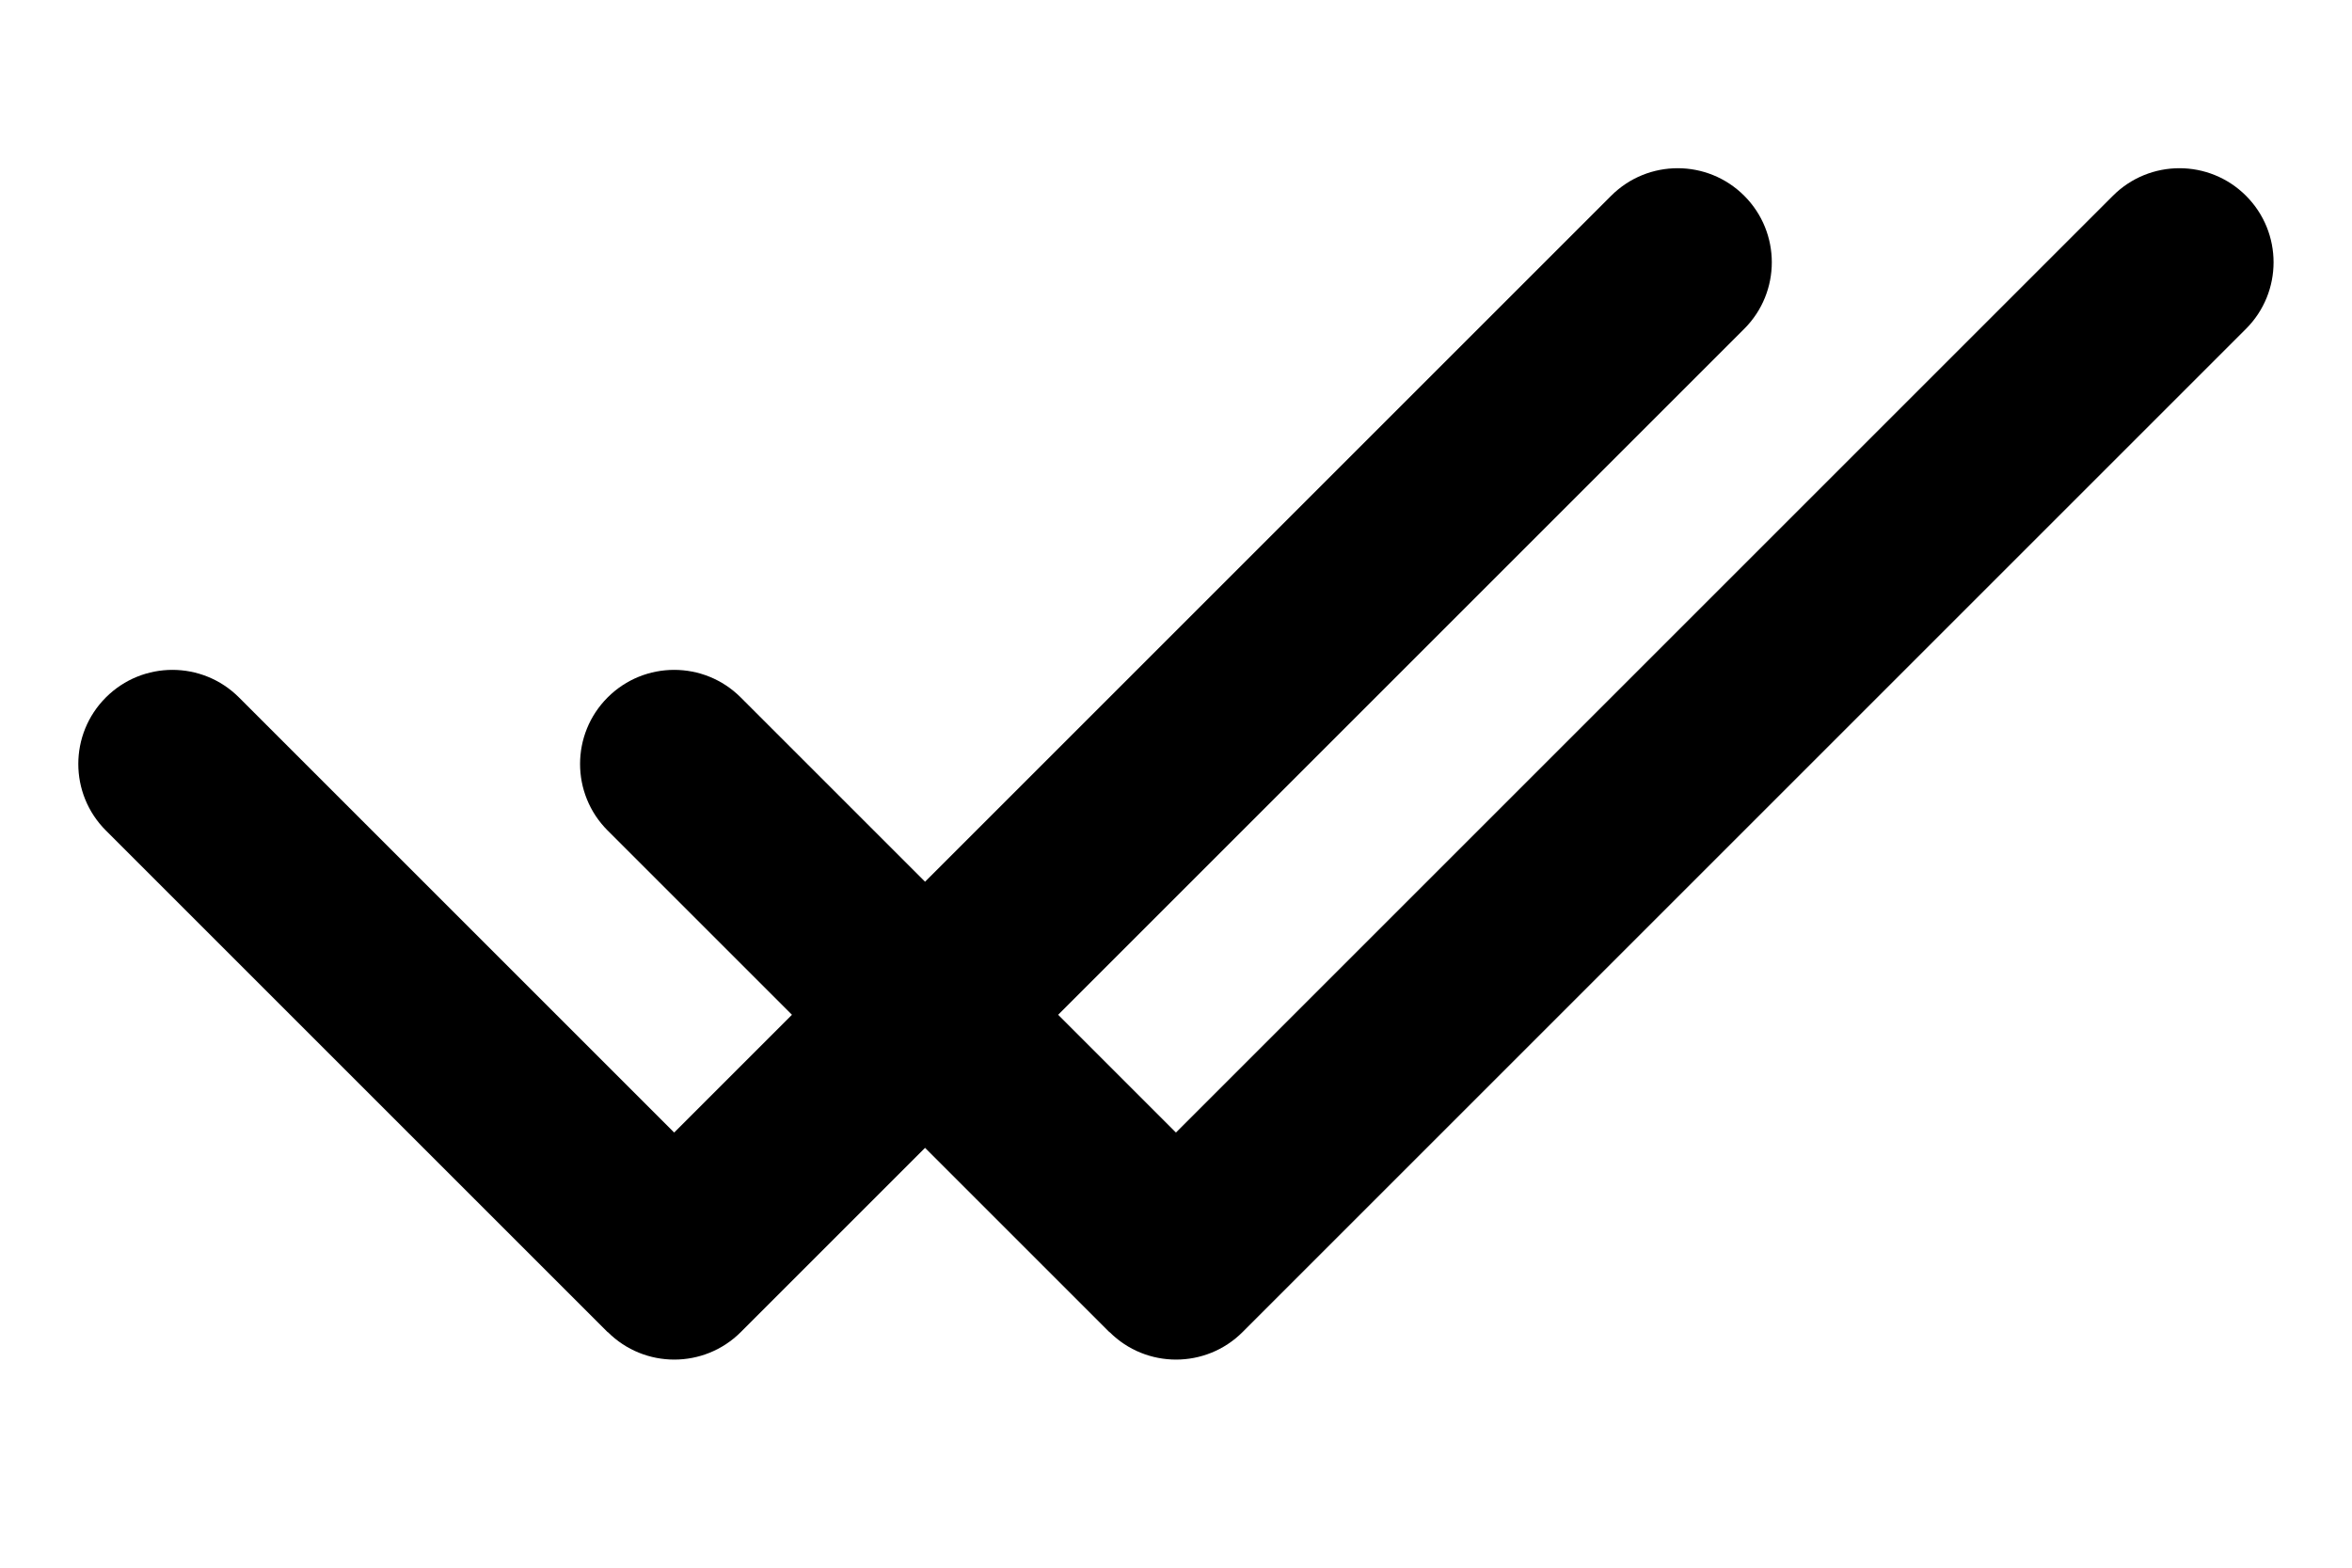
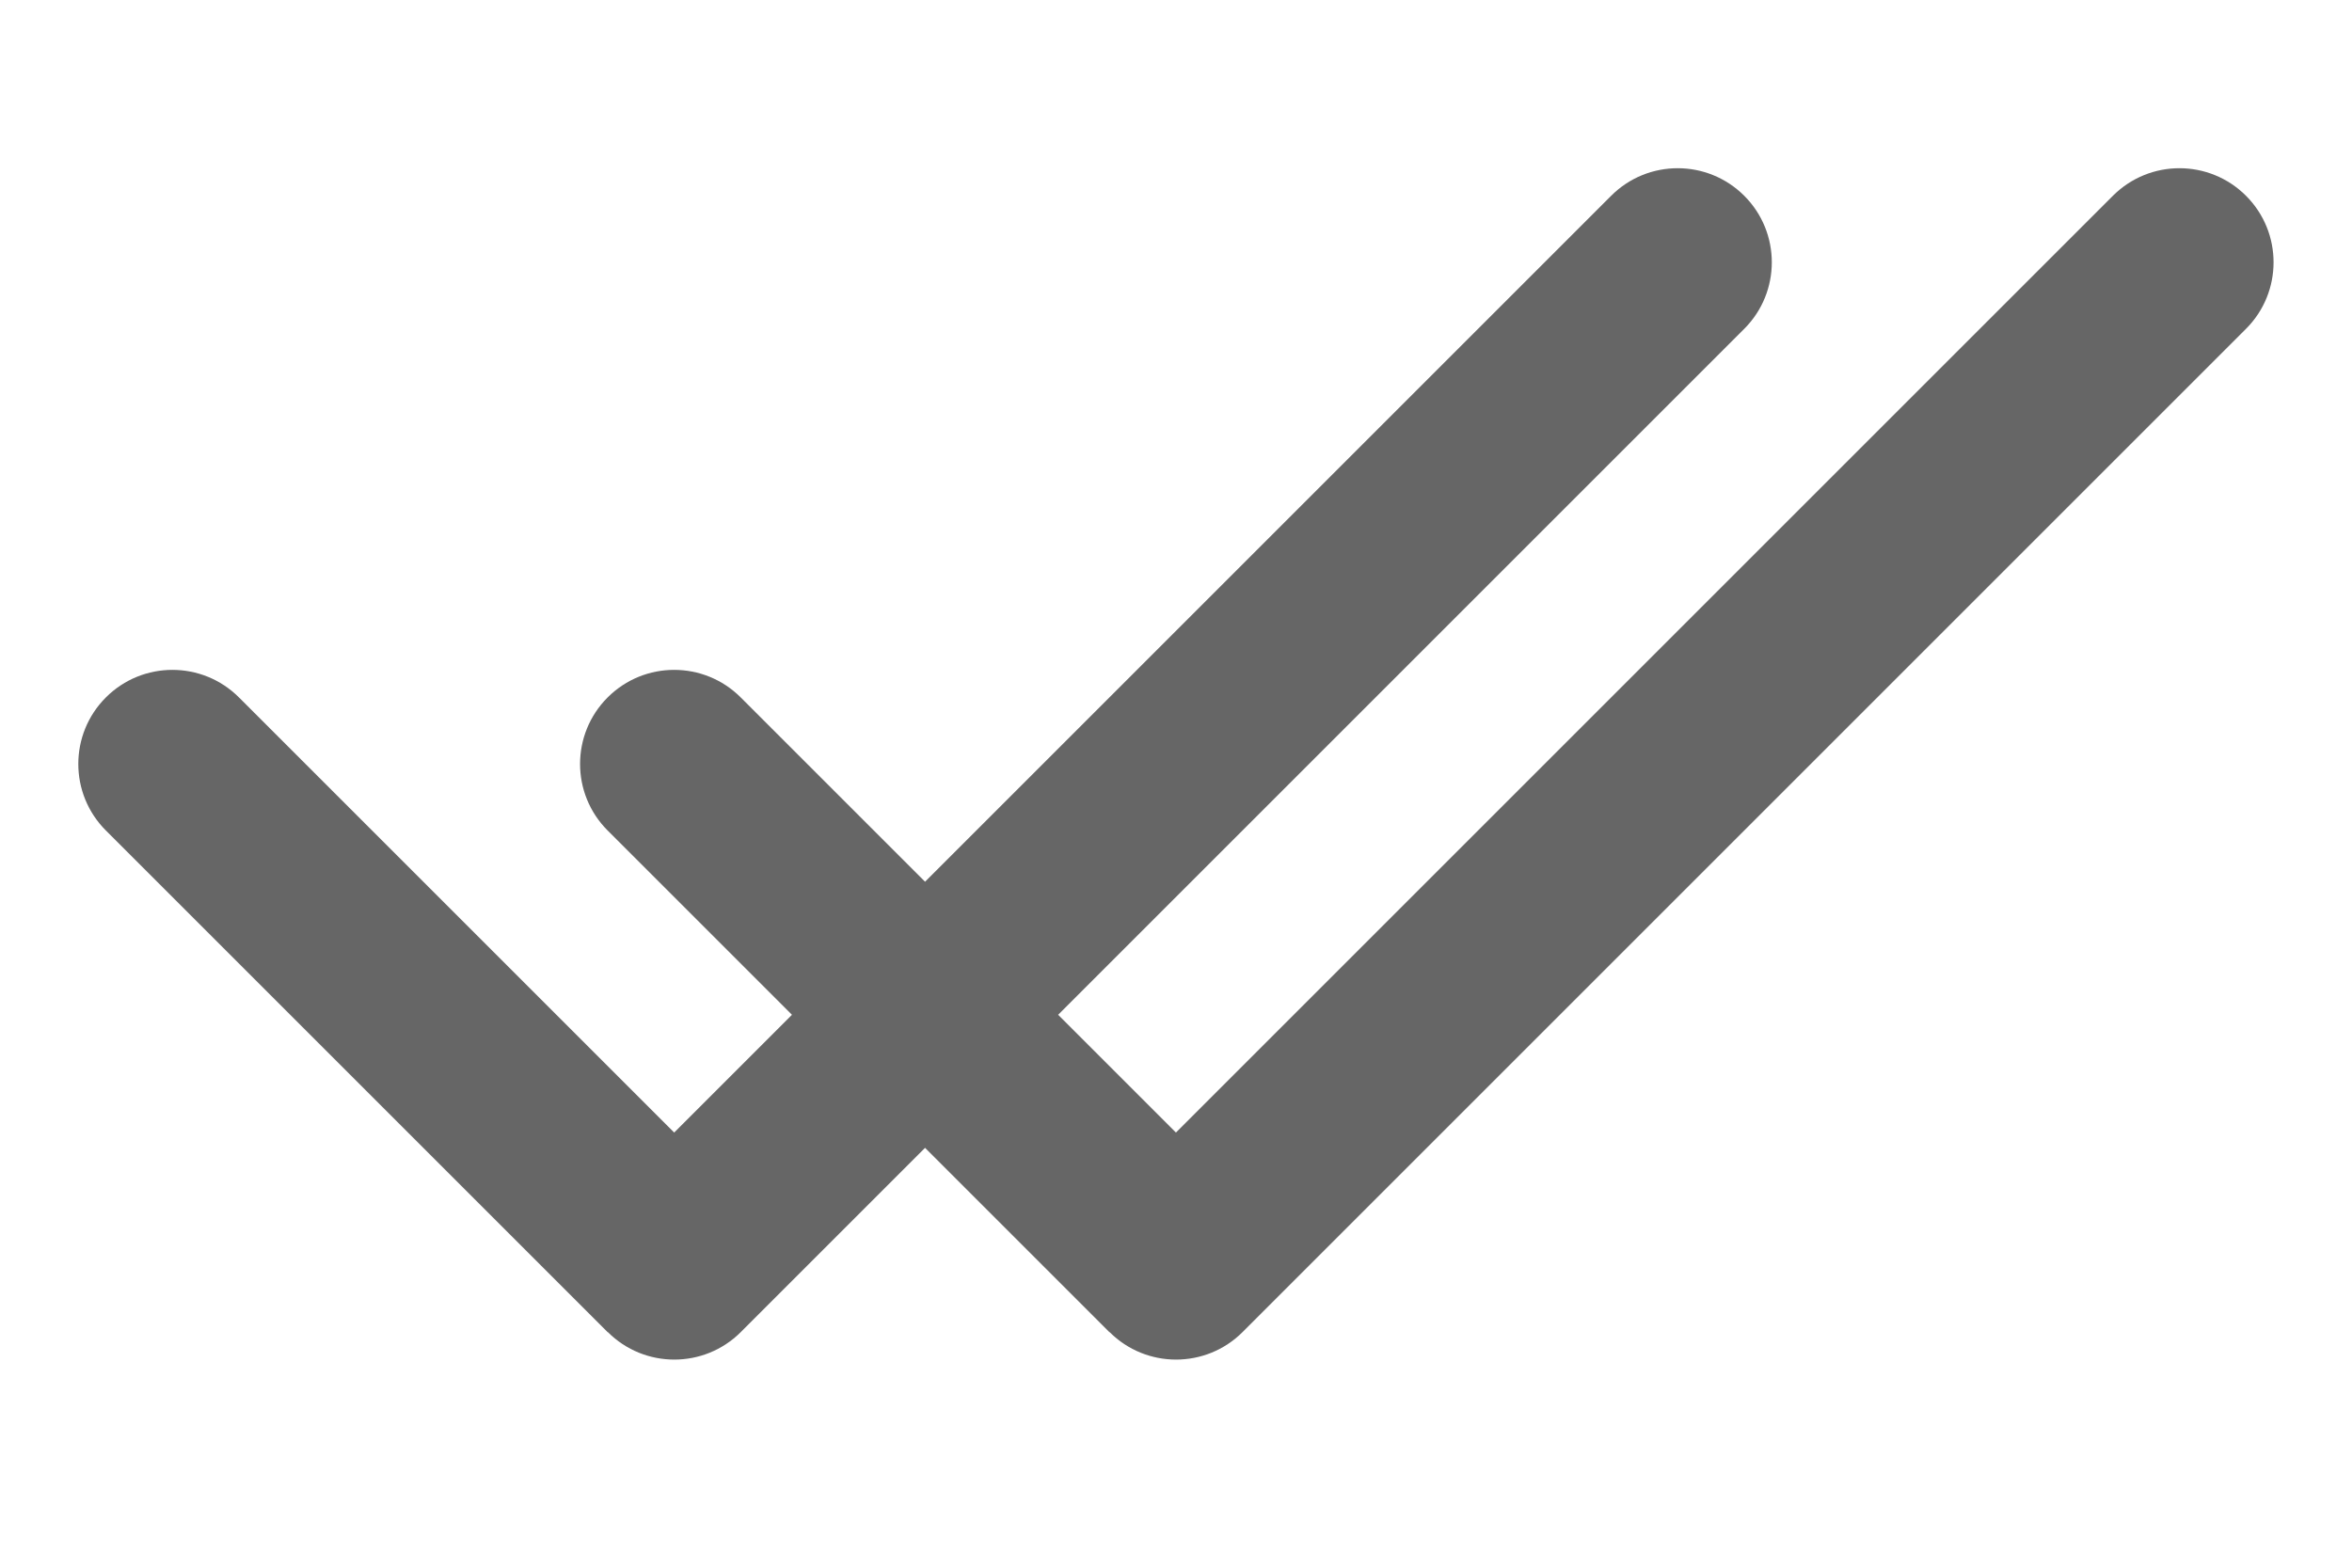
<svg xmlns="http://www.w3.org/2000/svg" width="600" height="400" viewBox="0 -0.5 18.75 12.5" fill="none" version="1.1" id="svg1">
  <defs id="defs1" />
-   <path d="m 1.905,5.061 c -0.293,-0.293 -0.768,-0.293 -1.061,0 -0.293,0.293 -0.293,0.768 0,1.061 z m 3.47,4.53 -0.53,0.53 c 0.293,0.293 0.768,0.293 1.061,0 z M 13.905,2.122 c 0.293,-0.293 0.293,-0.768 0,-1.061 -0.293,-0.293 -0.768,-0.293 -1.061,0 z m -8,2.939 c -0.293,-0.293 -0.768,-0.293 -1.061,0 -0.293,0.293 -0.293,0.768 0,1.061 z m 3.47,4.53 -0.53,0.53 c 0.293,0.293 0.768,0.293 1.061,0 z M 17.905,2.122 c 0.293,-0.293 0.293,-0.768 0,-1.061 -0.293,-0.293 -0.768,-0.293 -1.061,0 z m -17.061,4 4,4 1.061,-1.061 -4,-4 z m 5.061,4 8,-8 -1.061,-1.061 -8,8 z m -1.061,-4 4,4 1.061,-1.061 -4,-4 z m 5.061,4 8,-8 -1.061,-1.061 -8,8 z" fill="#000000" id="path1" />
+   <path d="m 1.905,5.061 c -0.293,-0.293 -0.768,-0.293 -1.061,0 -0.293,0.293 -0.293,0.768 0,1.061 z m 3.47,4.53 -0.53,0.53 c 0.293,0.293 0.768,0.293 1.061,0 z M 13.905,2.122 c 0.293,-0.293 0.293,-0.768 0,-1.061 -0.293,-0.293 -0.768,-0.293 -1.061,0 z m -8,2.939 c -0.293,-0.293 -0.768,-0.293 -1.061,0 -0.293,0.293 -0.293,0.768 0,1.061 z m 3.47,4.53 -0.53,0.53 c 0.293,0.293 0.768,0.293 1.061,0 z M 17.905,2.122 c 0.293,-0.293 0.293,-0.768 0,-1.061 -0.293,-0.293 -0.768,-0.293 -1.061,0 z m -17.061,4 4,4 1.061,-1.061 -4,-4 z m 5.061,4 8,-8 -1.061,-1.061 -8,8 z m -1.061,-4 4,4 1.061,-1.061 -4,-4 z m 5.061,4 8,-8 -1.061,-1.061 -8,8 z" fill="#000000" id="path1" style="fill:#000000;fill-opacity:0.6" />
</svg>
